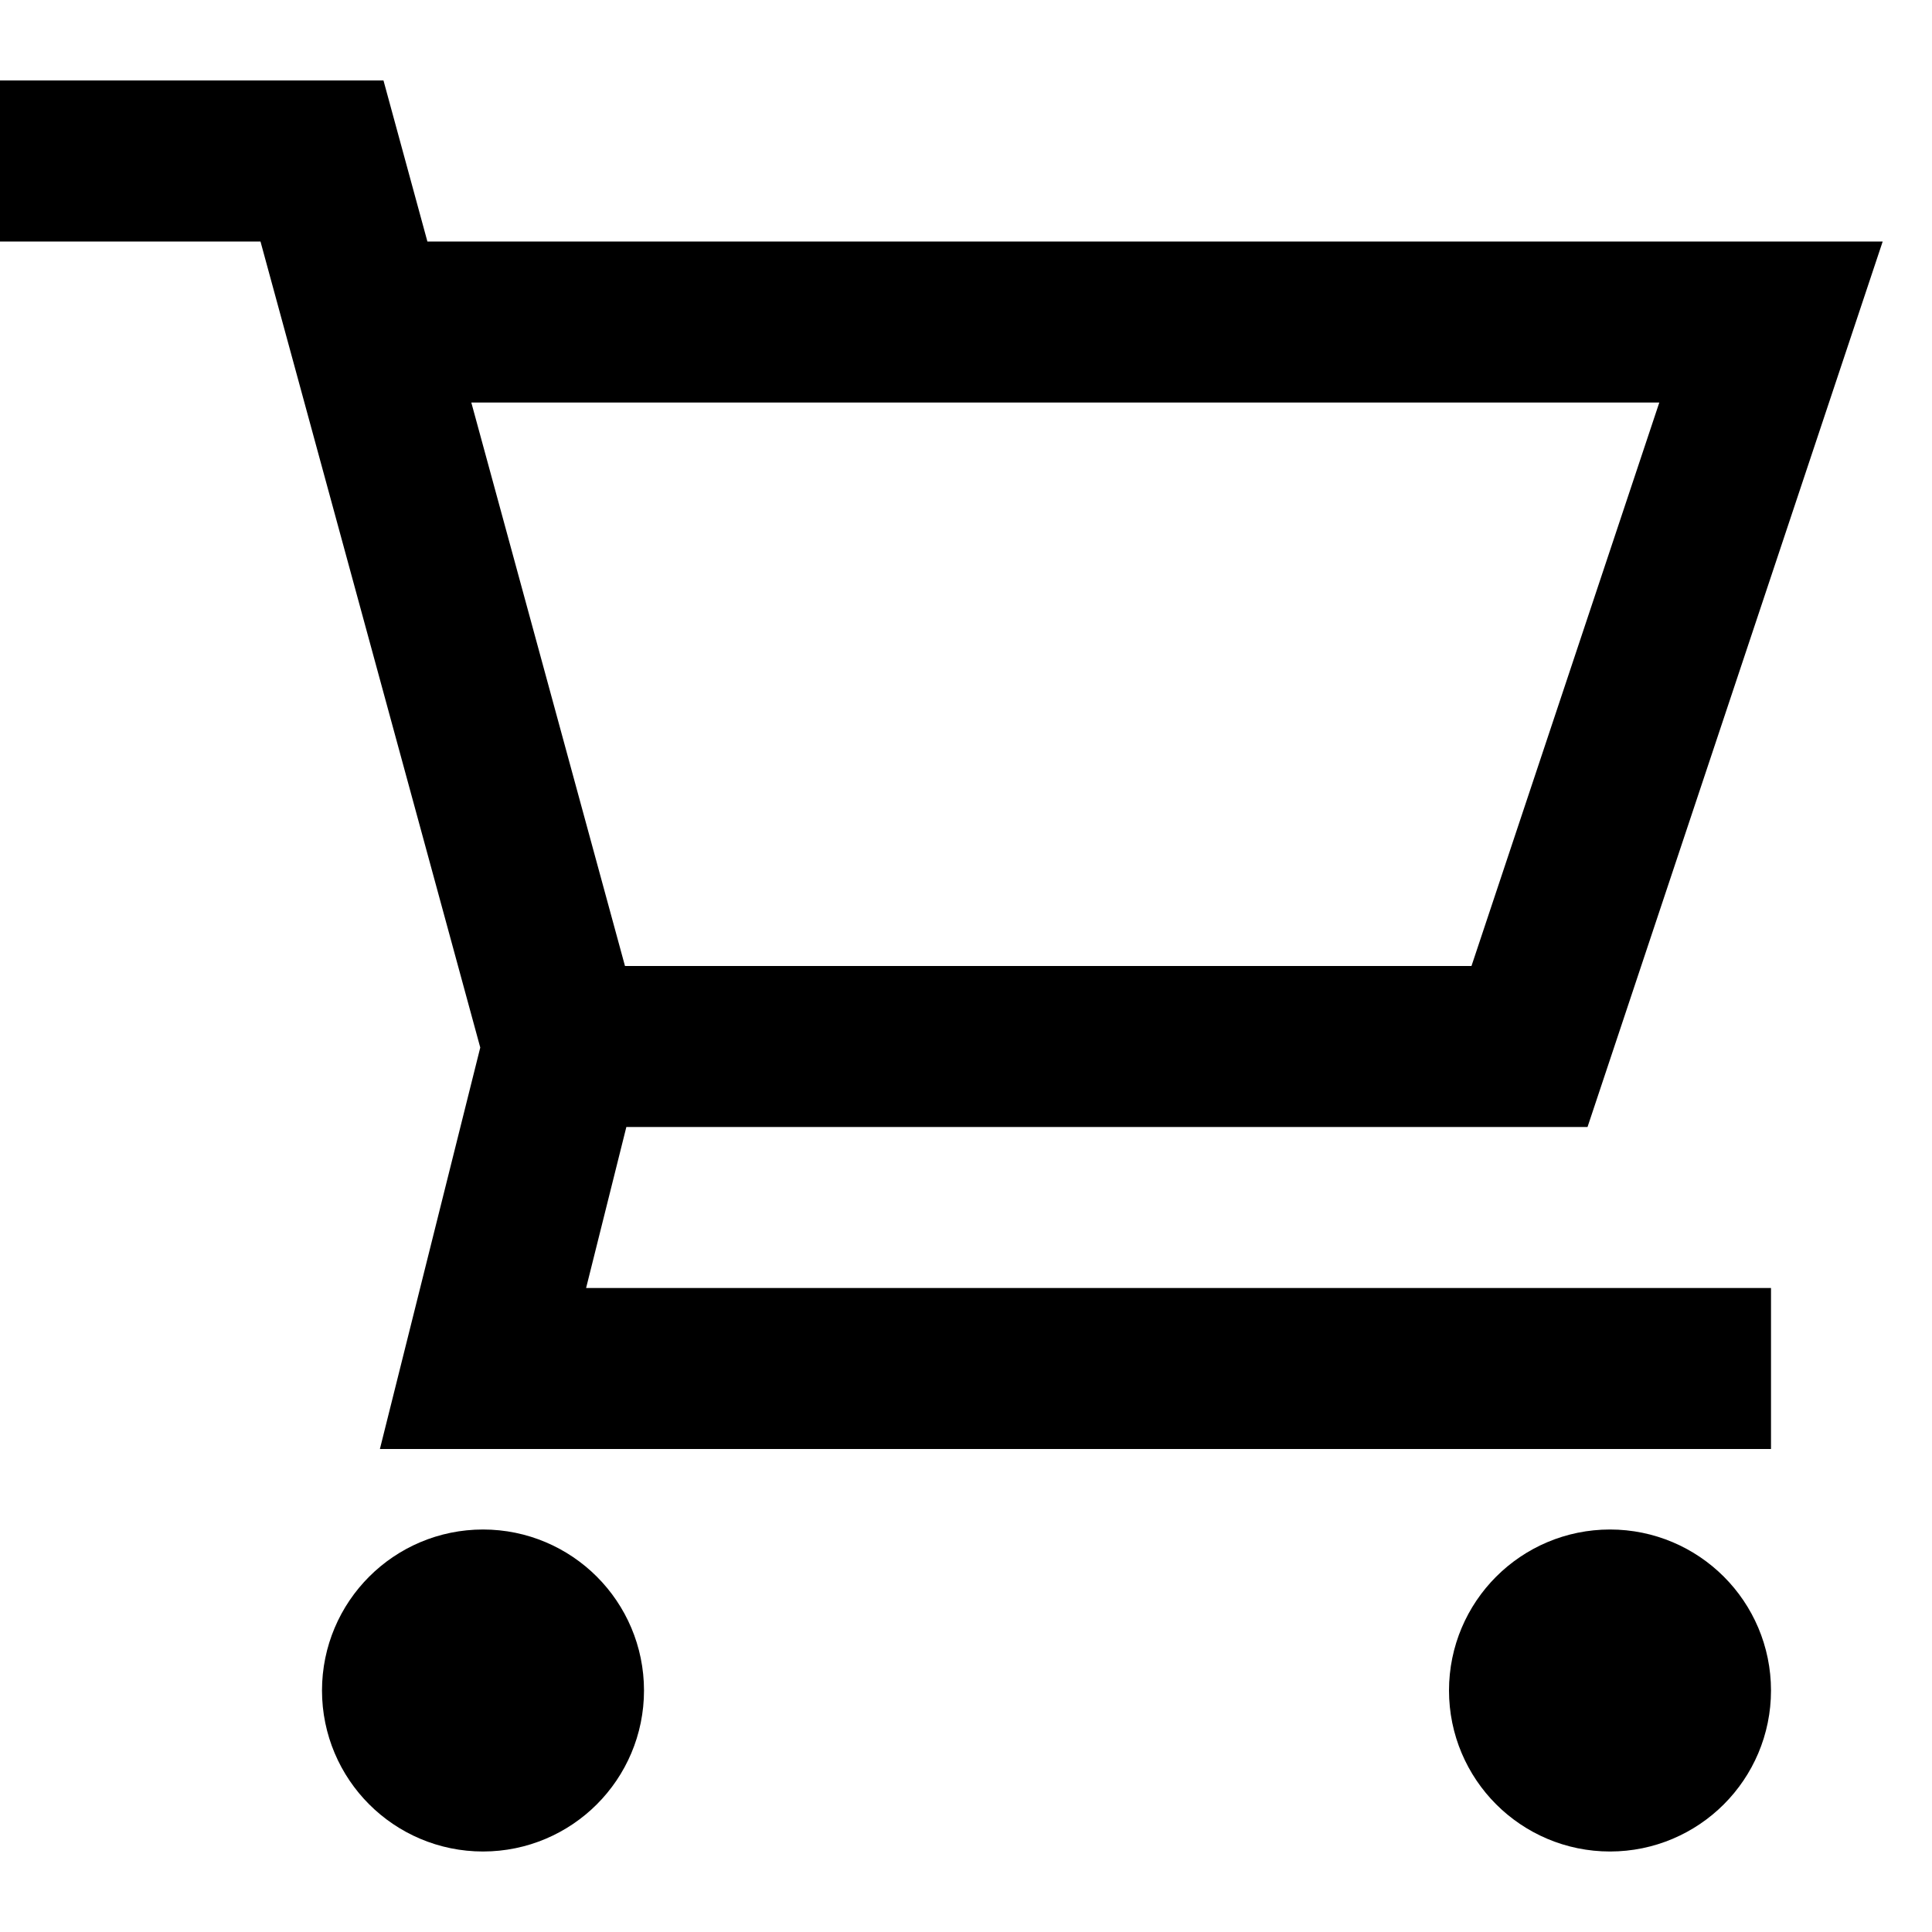
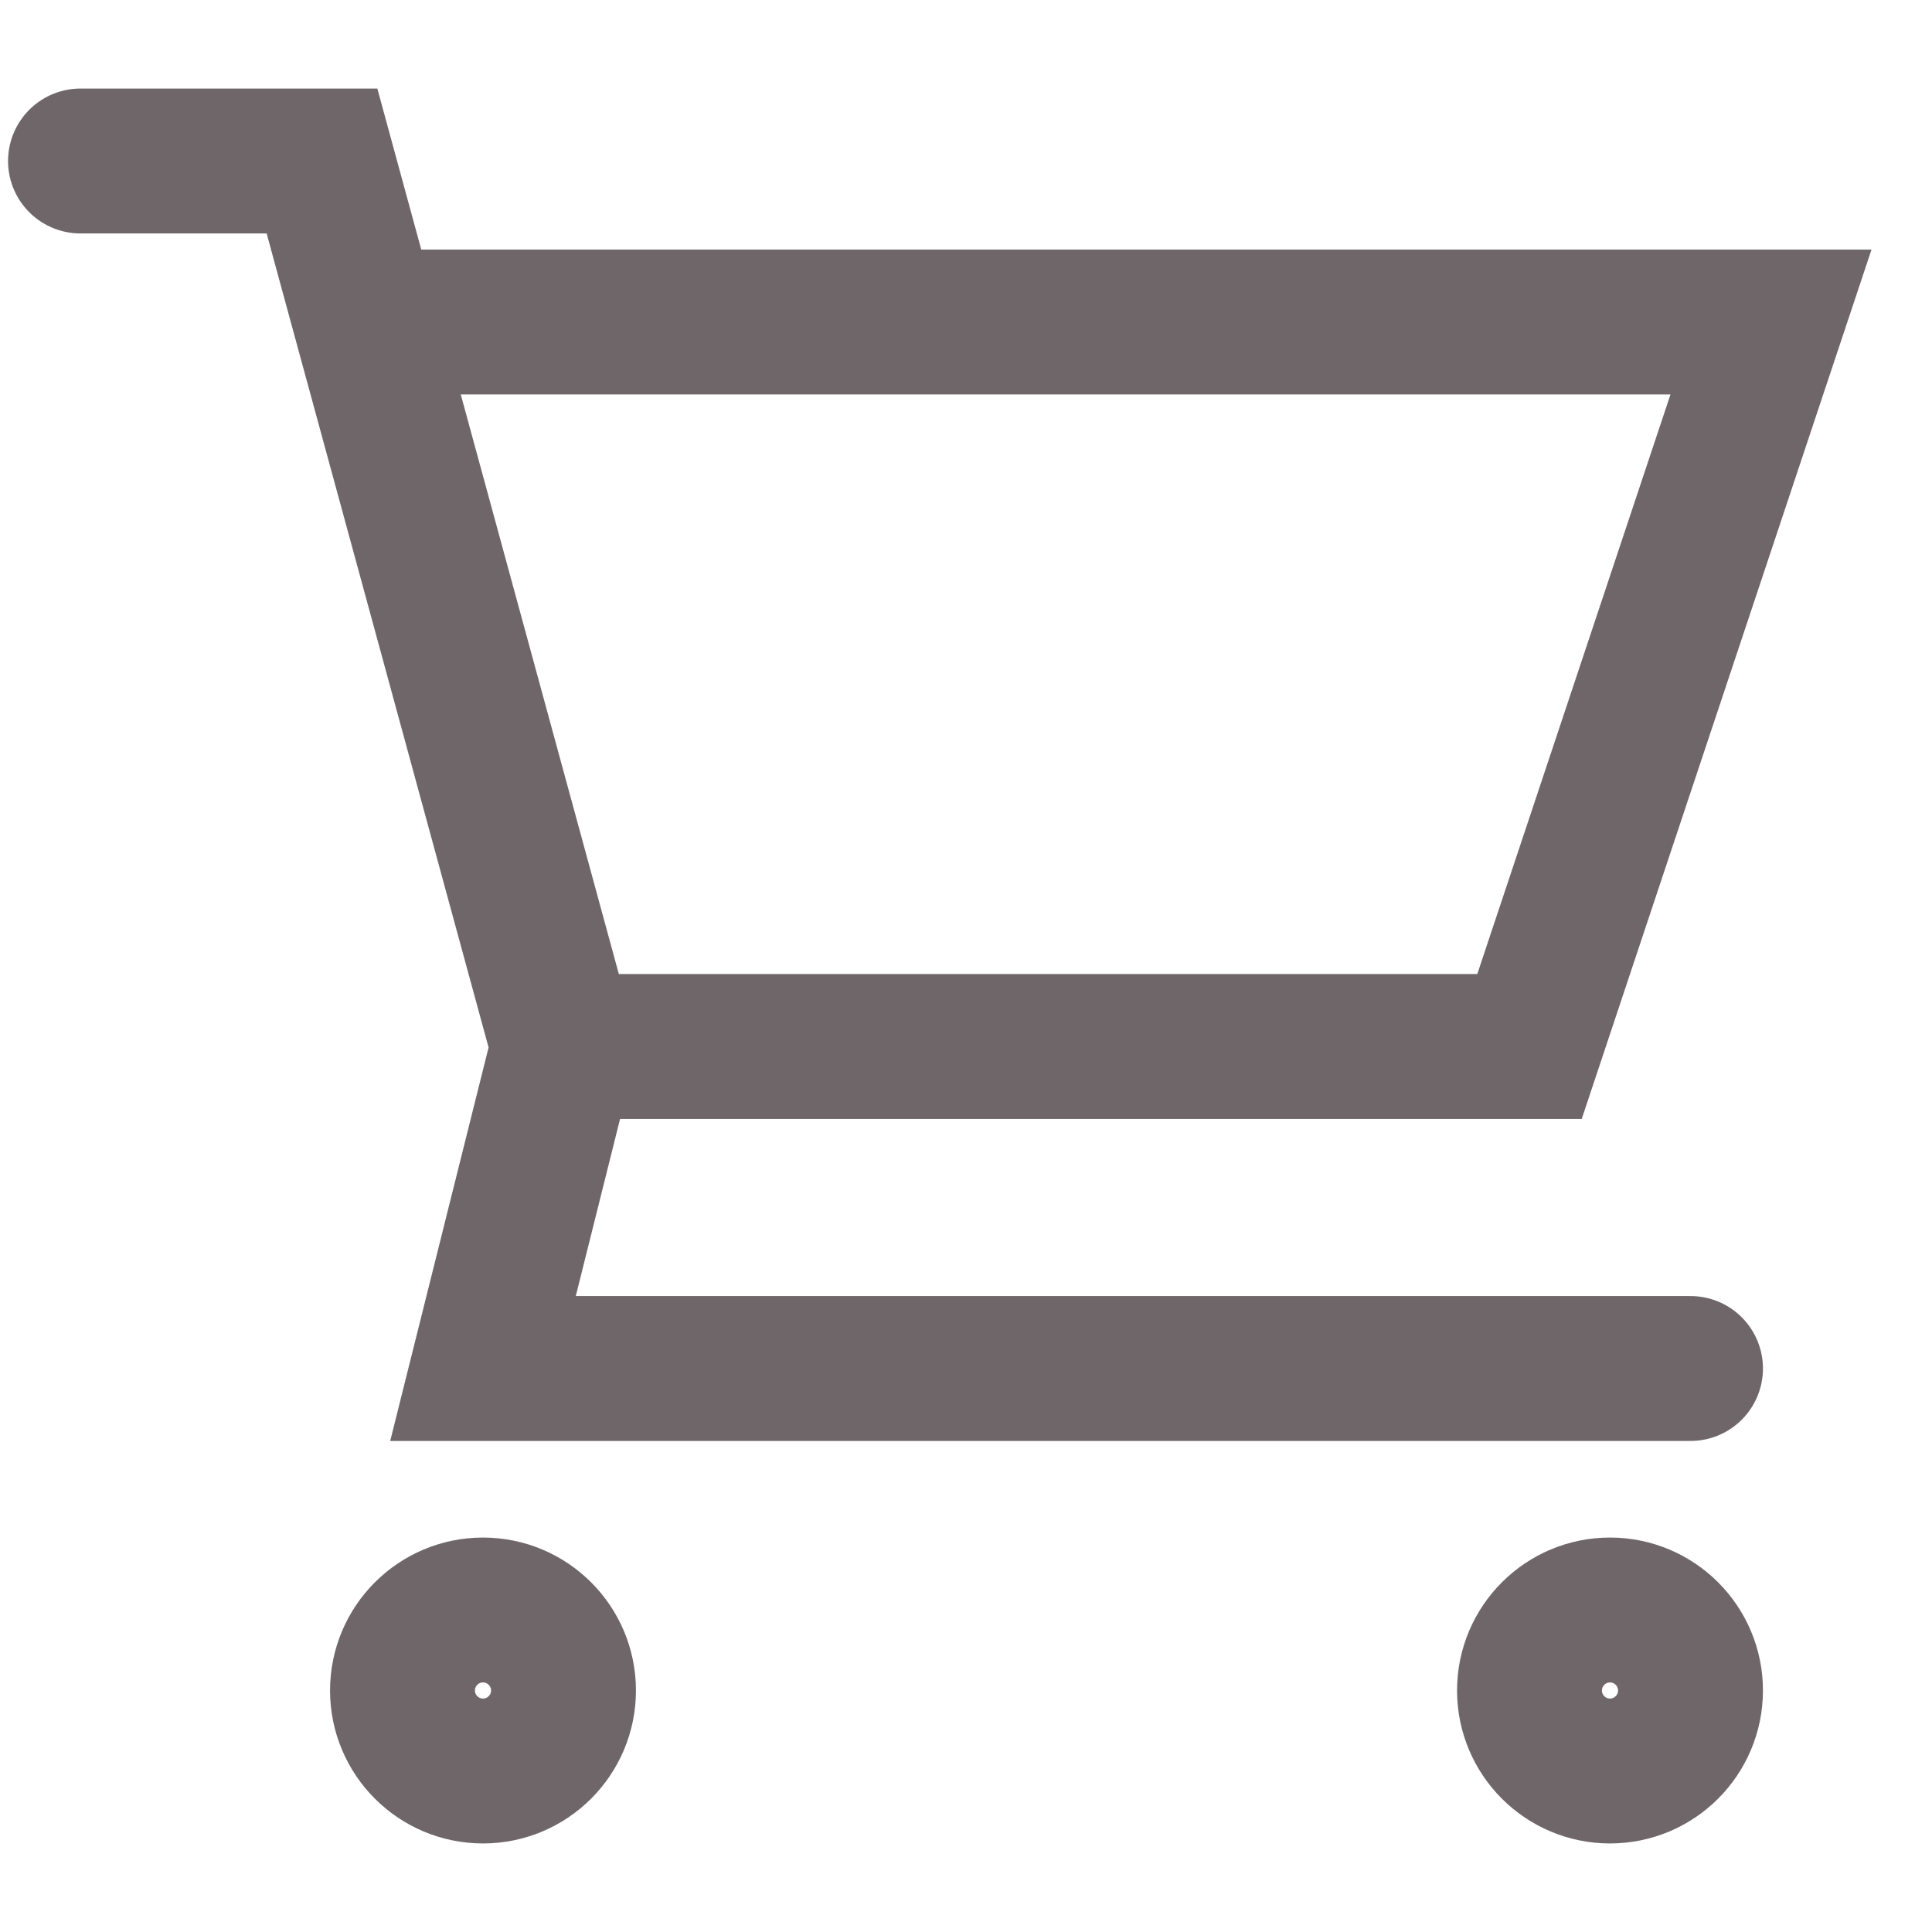
<svg xmlns="http://www.w3.org/2000/svg" width="24" height="24" viewBox="0 0 24 24" fill="none">
  <g id="cart">
-     <path id="stroke1" d="M1 2H4L7 13L6 17H21M7 21C7 21.552 6.552 22 6 22C5.448 22 5 21.552 5 21C5 20.448 5.448 20 6 20C6.552 20 7 20.448 7 21ZM21 21C21 21.552 20.552 22 20 22C19.448 22 19 21.552 19 21C19 20.448 19.448 20 20 20C20.552 20 21 20.448 21 21ZM6.999 13H19L22 4H4.545L6.999 13Z" stroke="black" stroke-width="2" stroke-linecap="square" />
+     <path id="stroke1" d="M1 2H4L7 13L6 17H21M7 21C7 21.552 6.552 22 6 22C5.448 22 5 21.552 5 21C5 20.448 5.448 20 6 20C6.552 20 7 20.448 7 21ZM21 21C21 21.552 20.552 22 20 22C19.448 22 19 21.552 19 21C19 20.448 19.448 20 20 20C20.552 20 21 20.448 21 21ZM6.999 13H19L22 4H4.545L6.999 13Z" stroke="#6F666A" stroke-width="1.8" stroke-linecap="round" />
  </g>
</svg>
